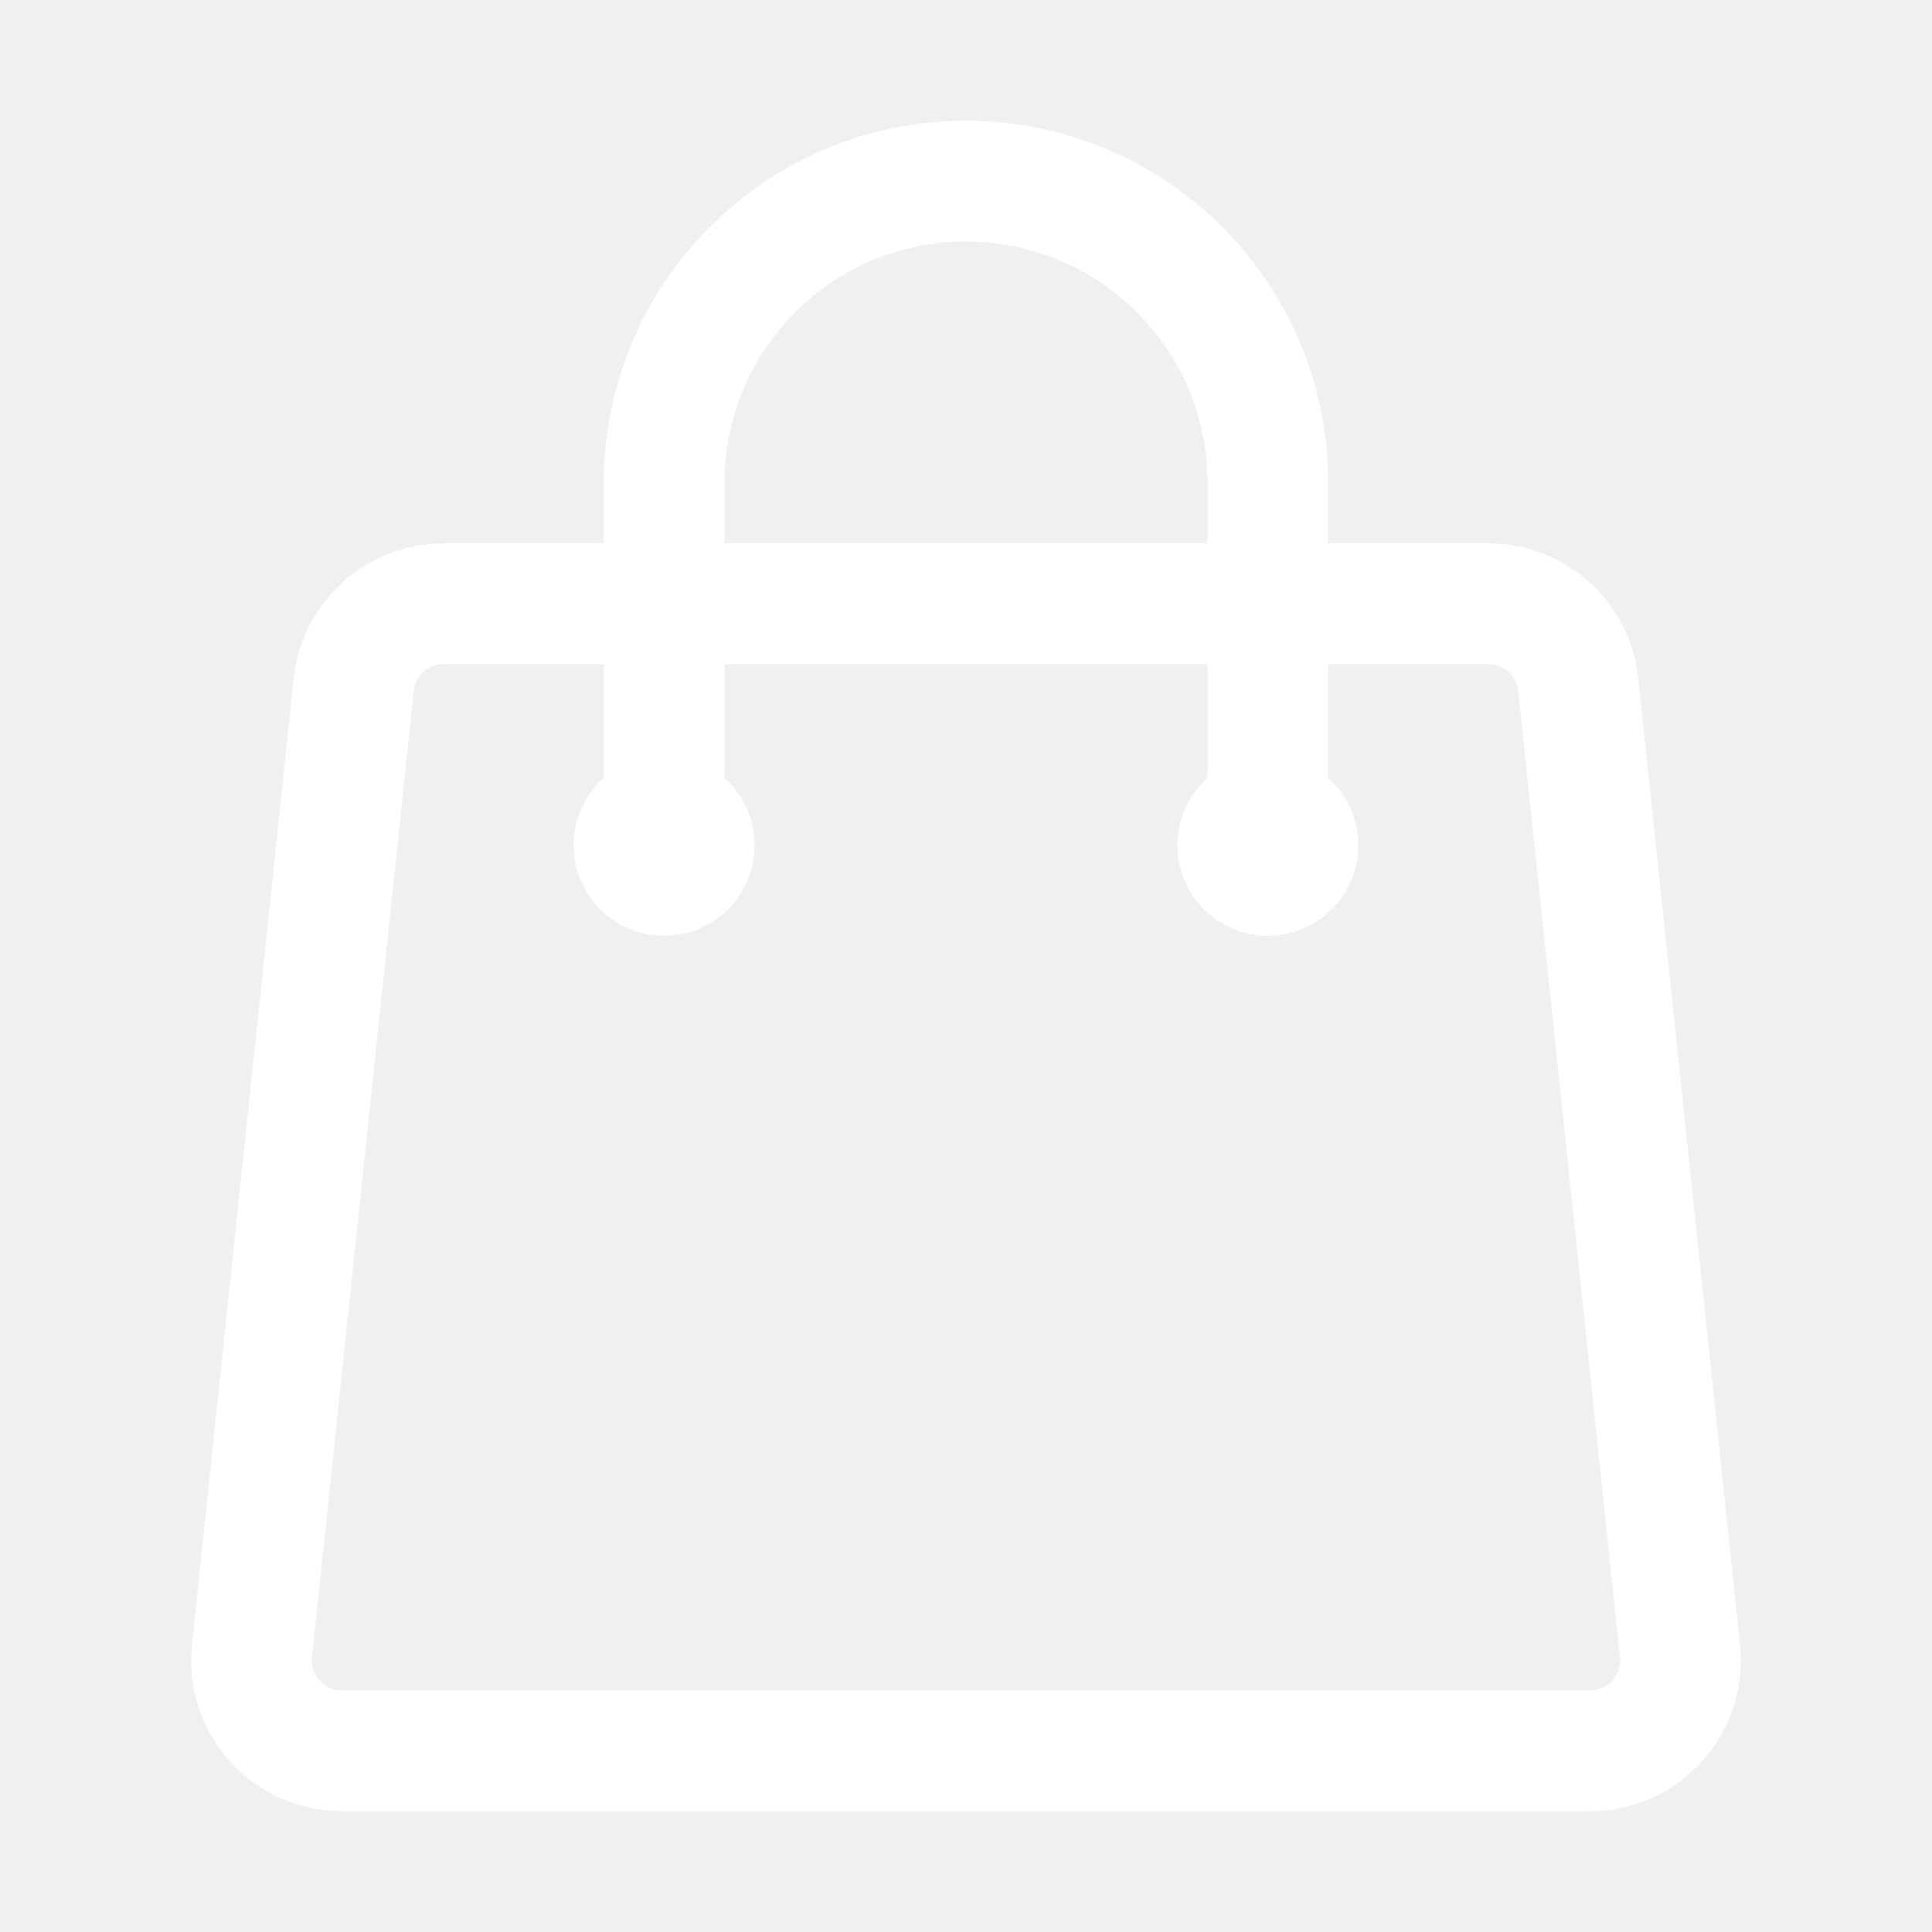
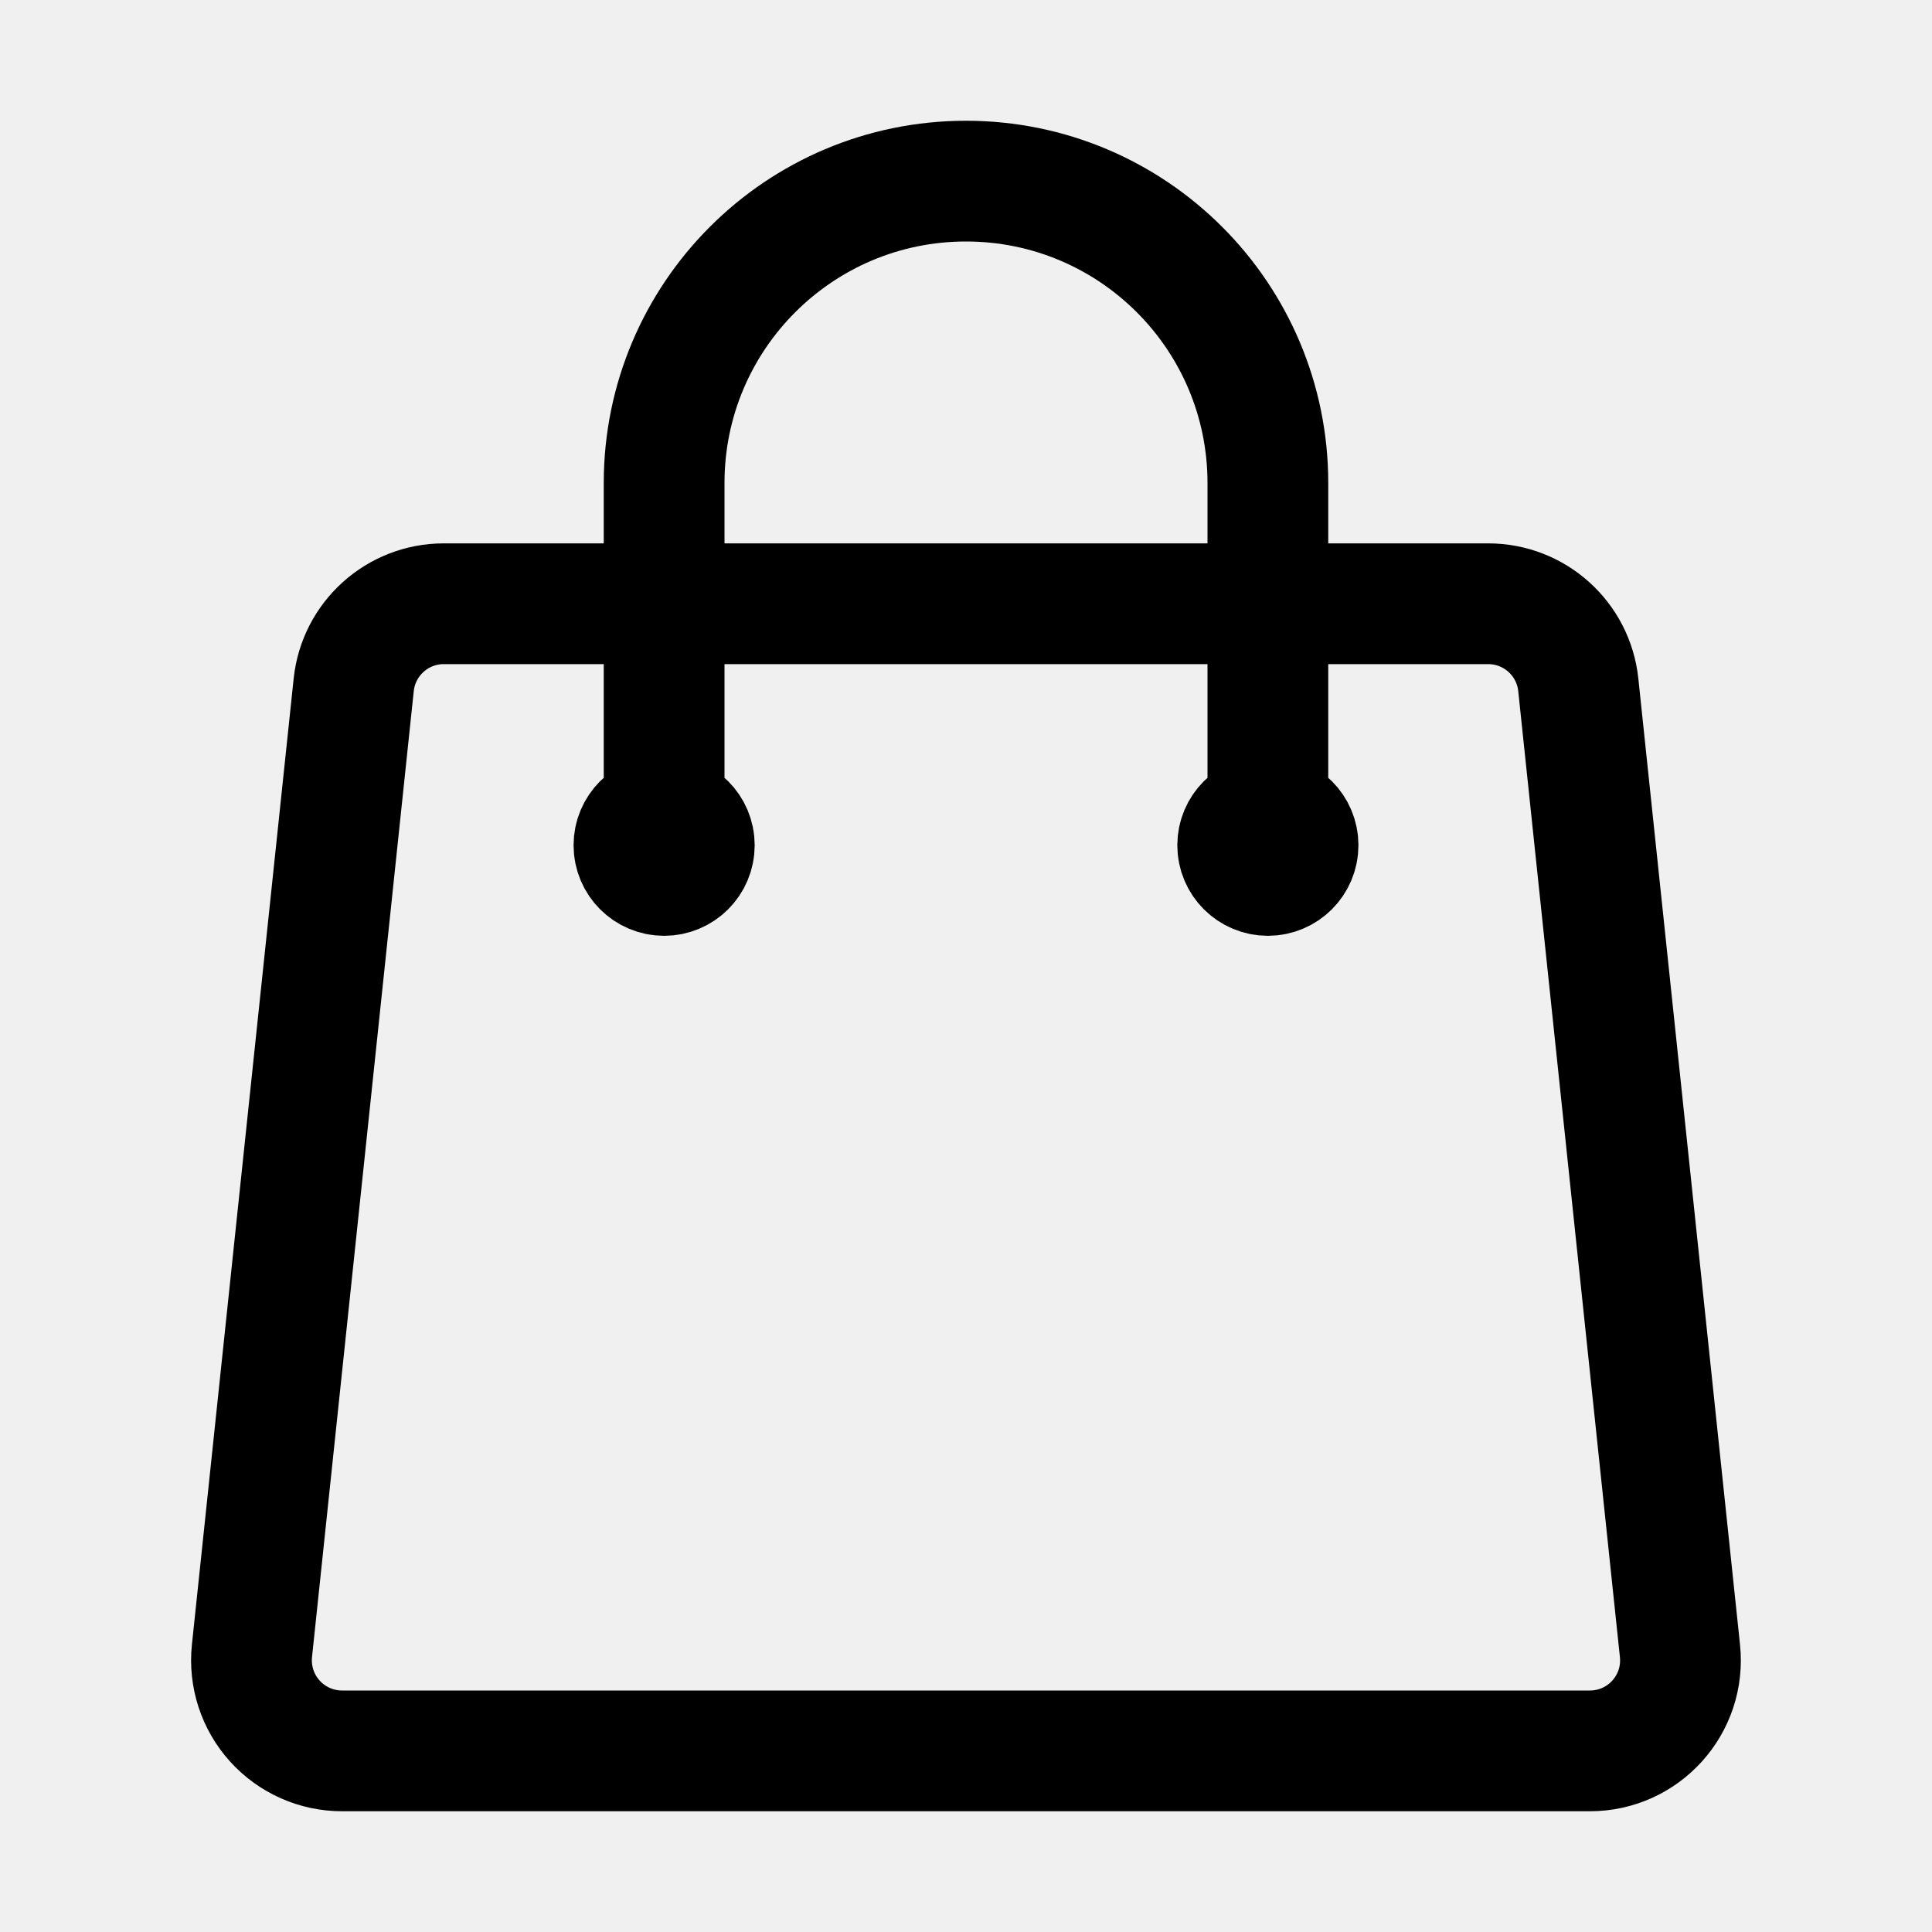
- <svg xmlns="http://www.w3.org/2000/svg" fill="none" viewBox="0 0 24 24" stroke-width="1.5" stroke="#ffffff" class="w-6 h-6">
+ <svg xmlns="http://www.w3.org/2000/svg" fill="none" viewBox="0 0 24 24" stroke-width="1.5" stroke="currentColor" class="w-6 h-6">
  <path stroke-linecap="round" stroke-linejoin="round" d="M15.75 10.5V6a3.75 3.75 0 10-7.5 0v4.5m11.356-1.993l1.263 12c.07.665-.45 1.243-1.119 1.243H4.25a1.125 1.125 0 01-1.12-1.243l1.264-12A1.125 1.125 0 015.513 7.5h12.974c.576 0 1.059.435 1.119 1.007zM8.625 10.5a.375.375 0 11-.75 0 .375.375 0 01.75 0zm7.5 0a.375.375 0 11-.75 0 .375.375 0 01.75 0z" />
</svg>
